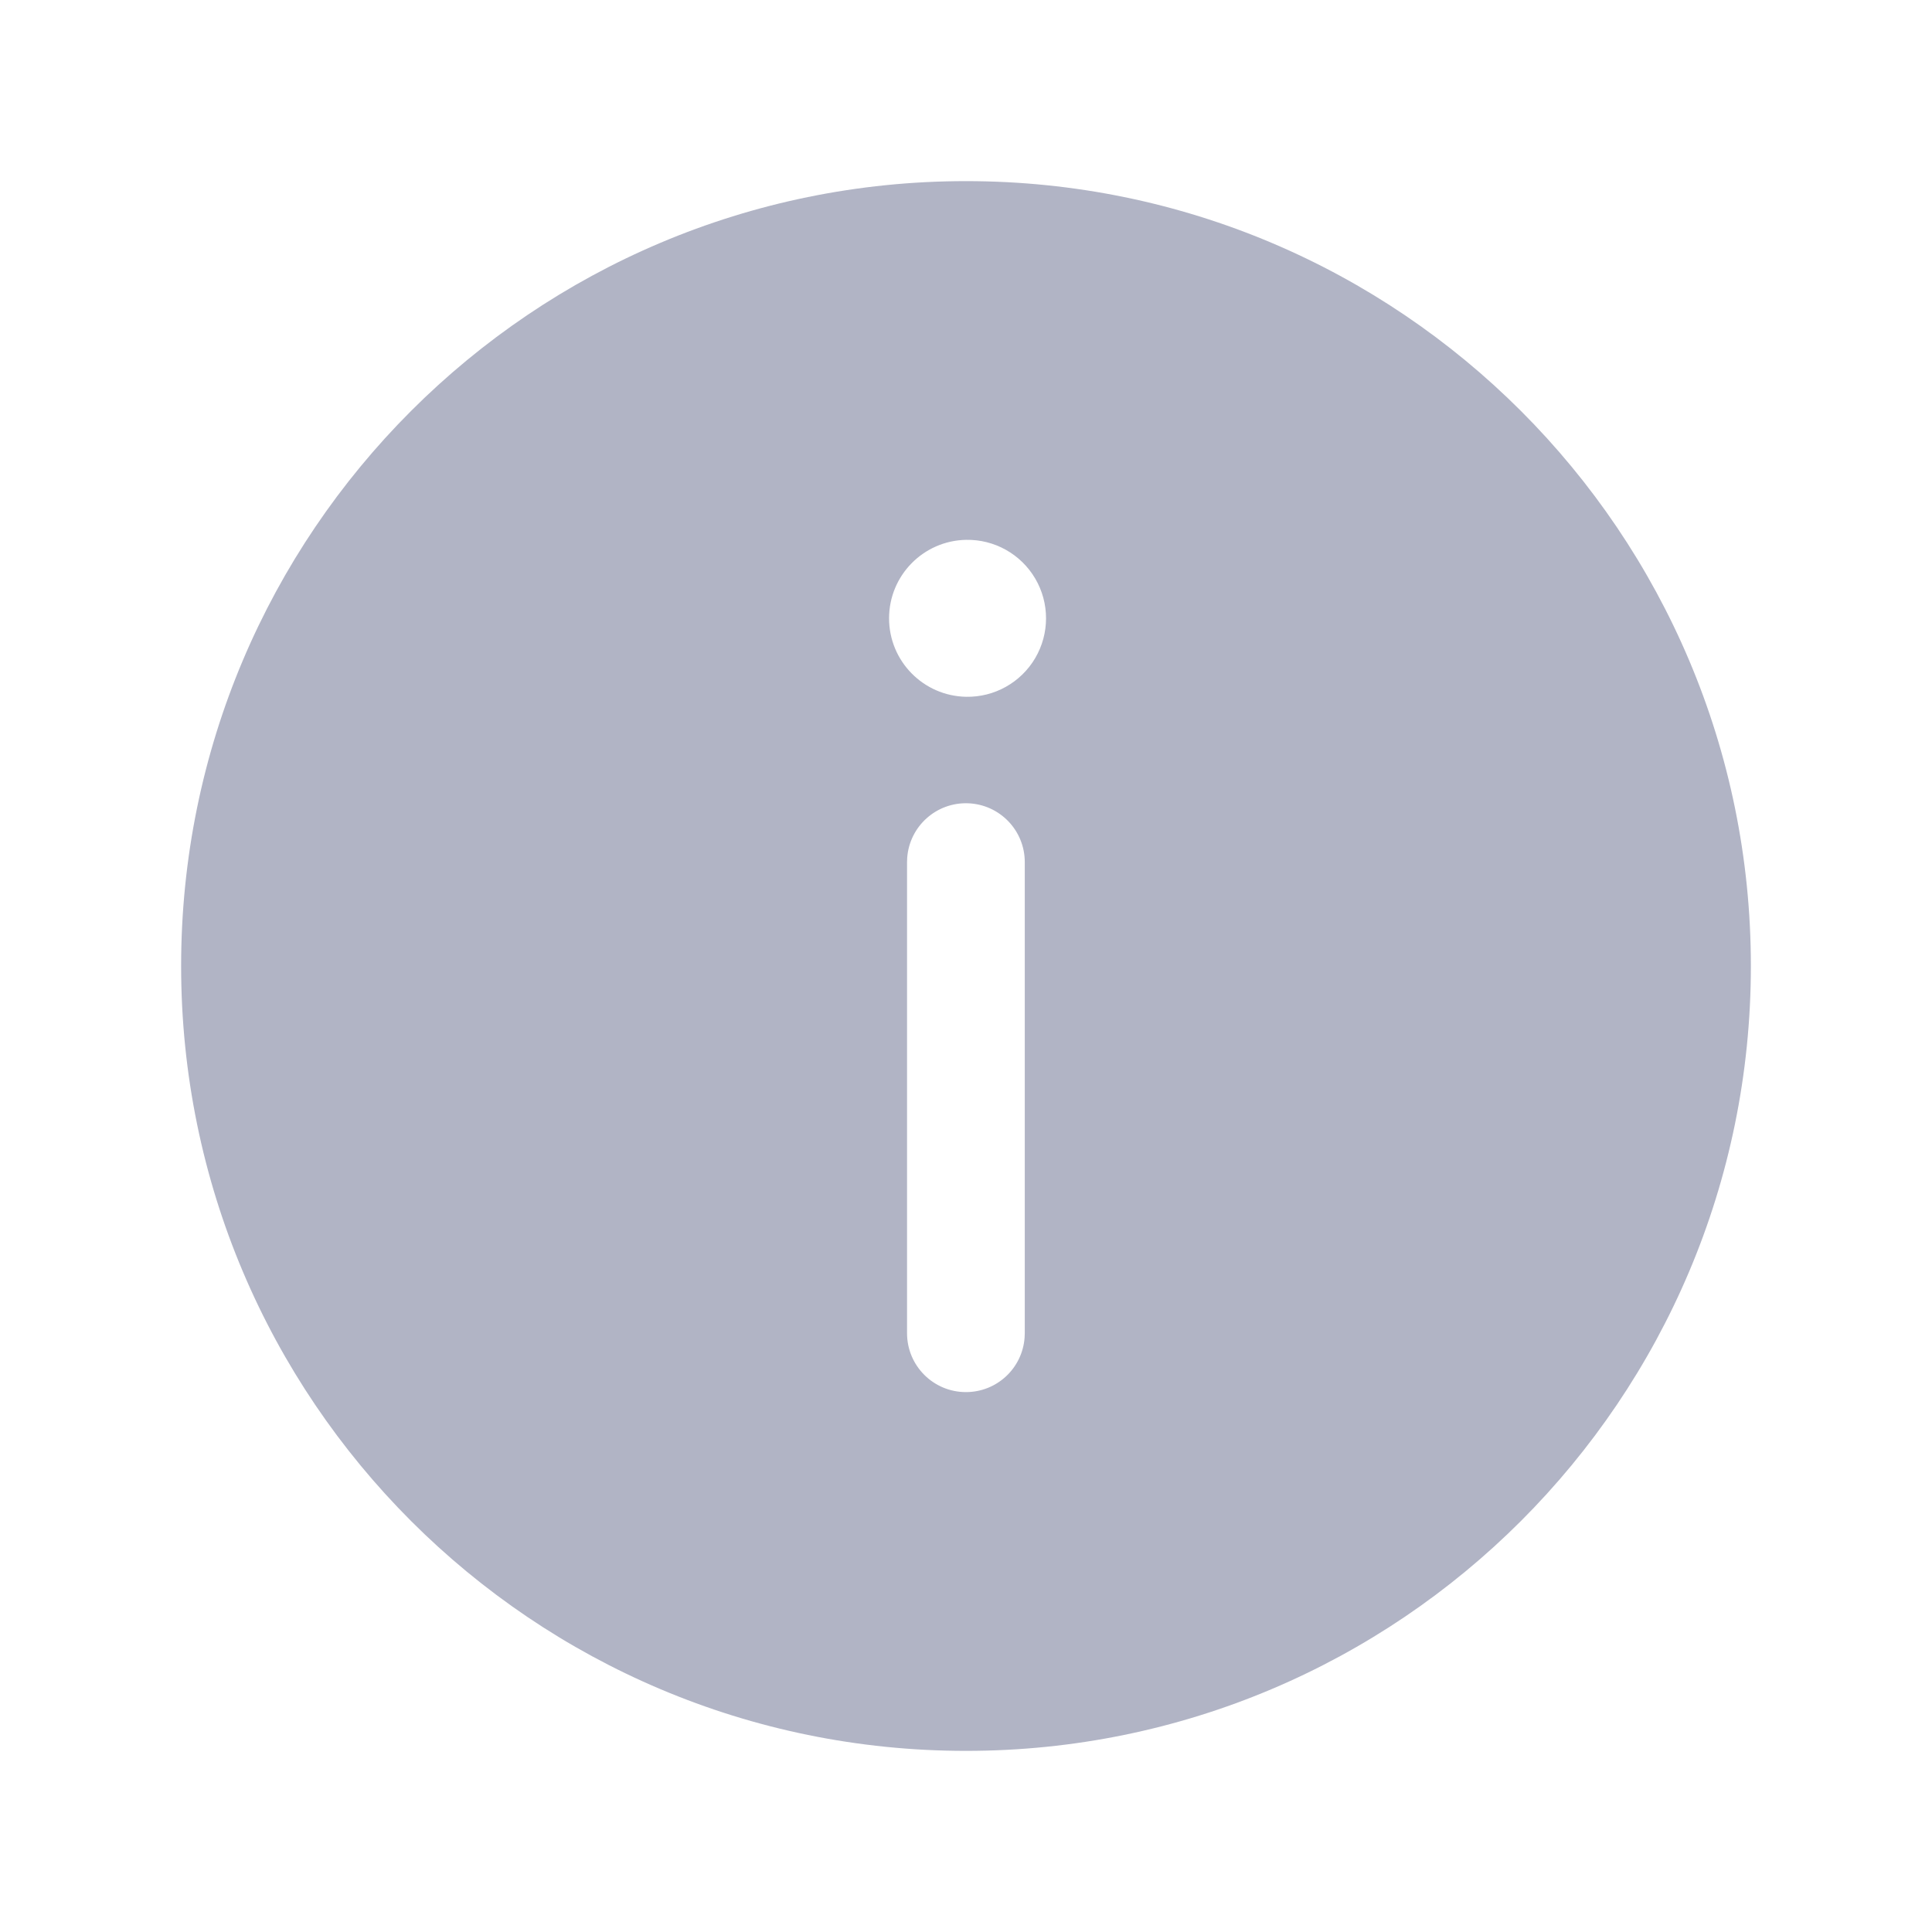
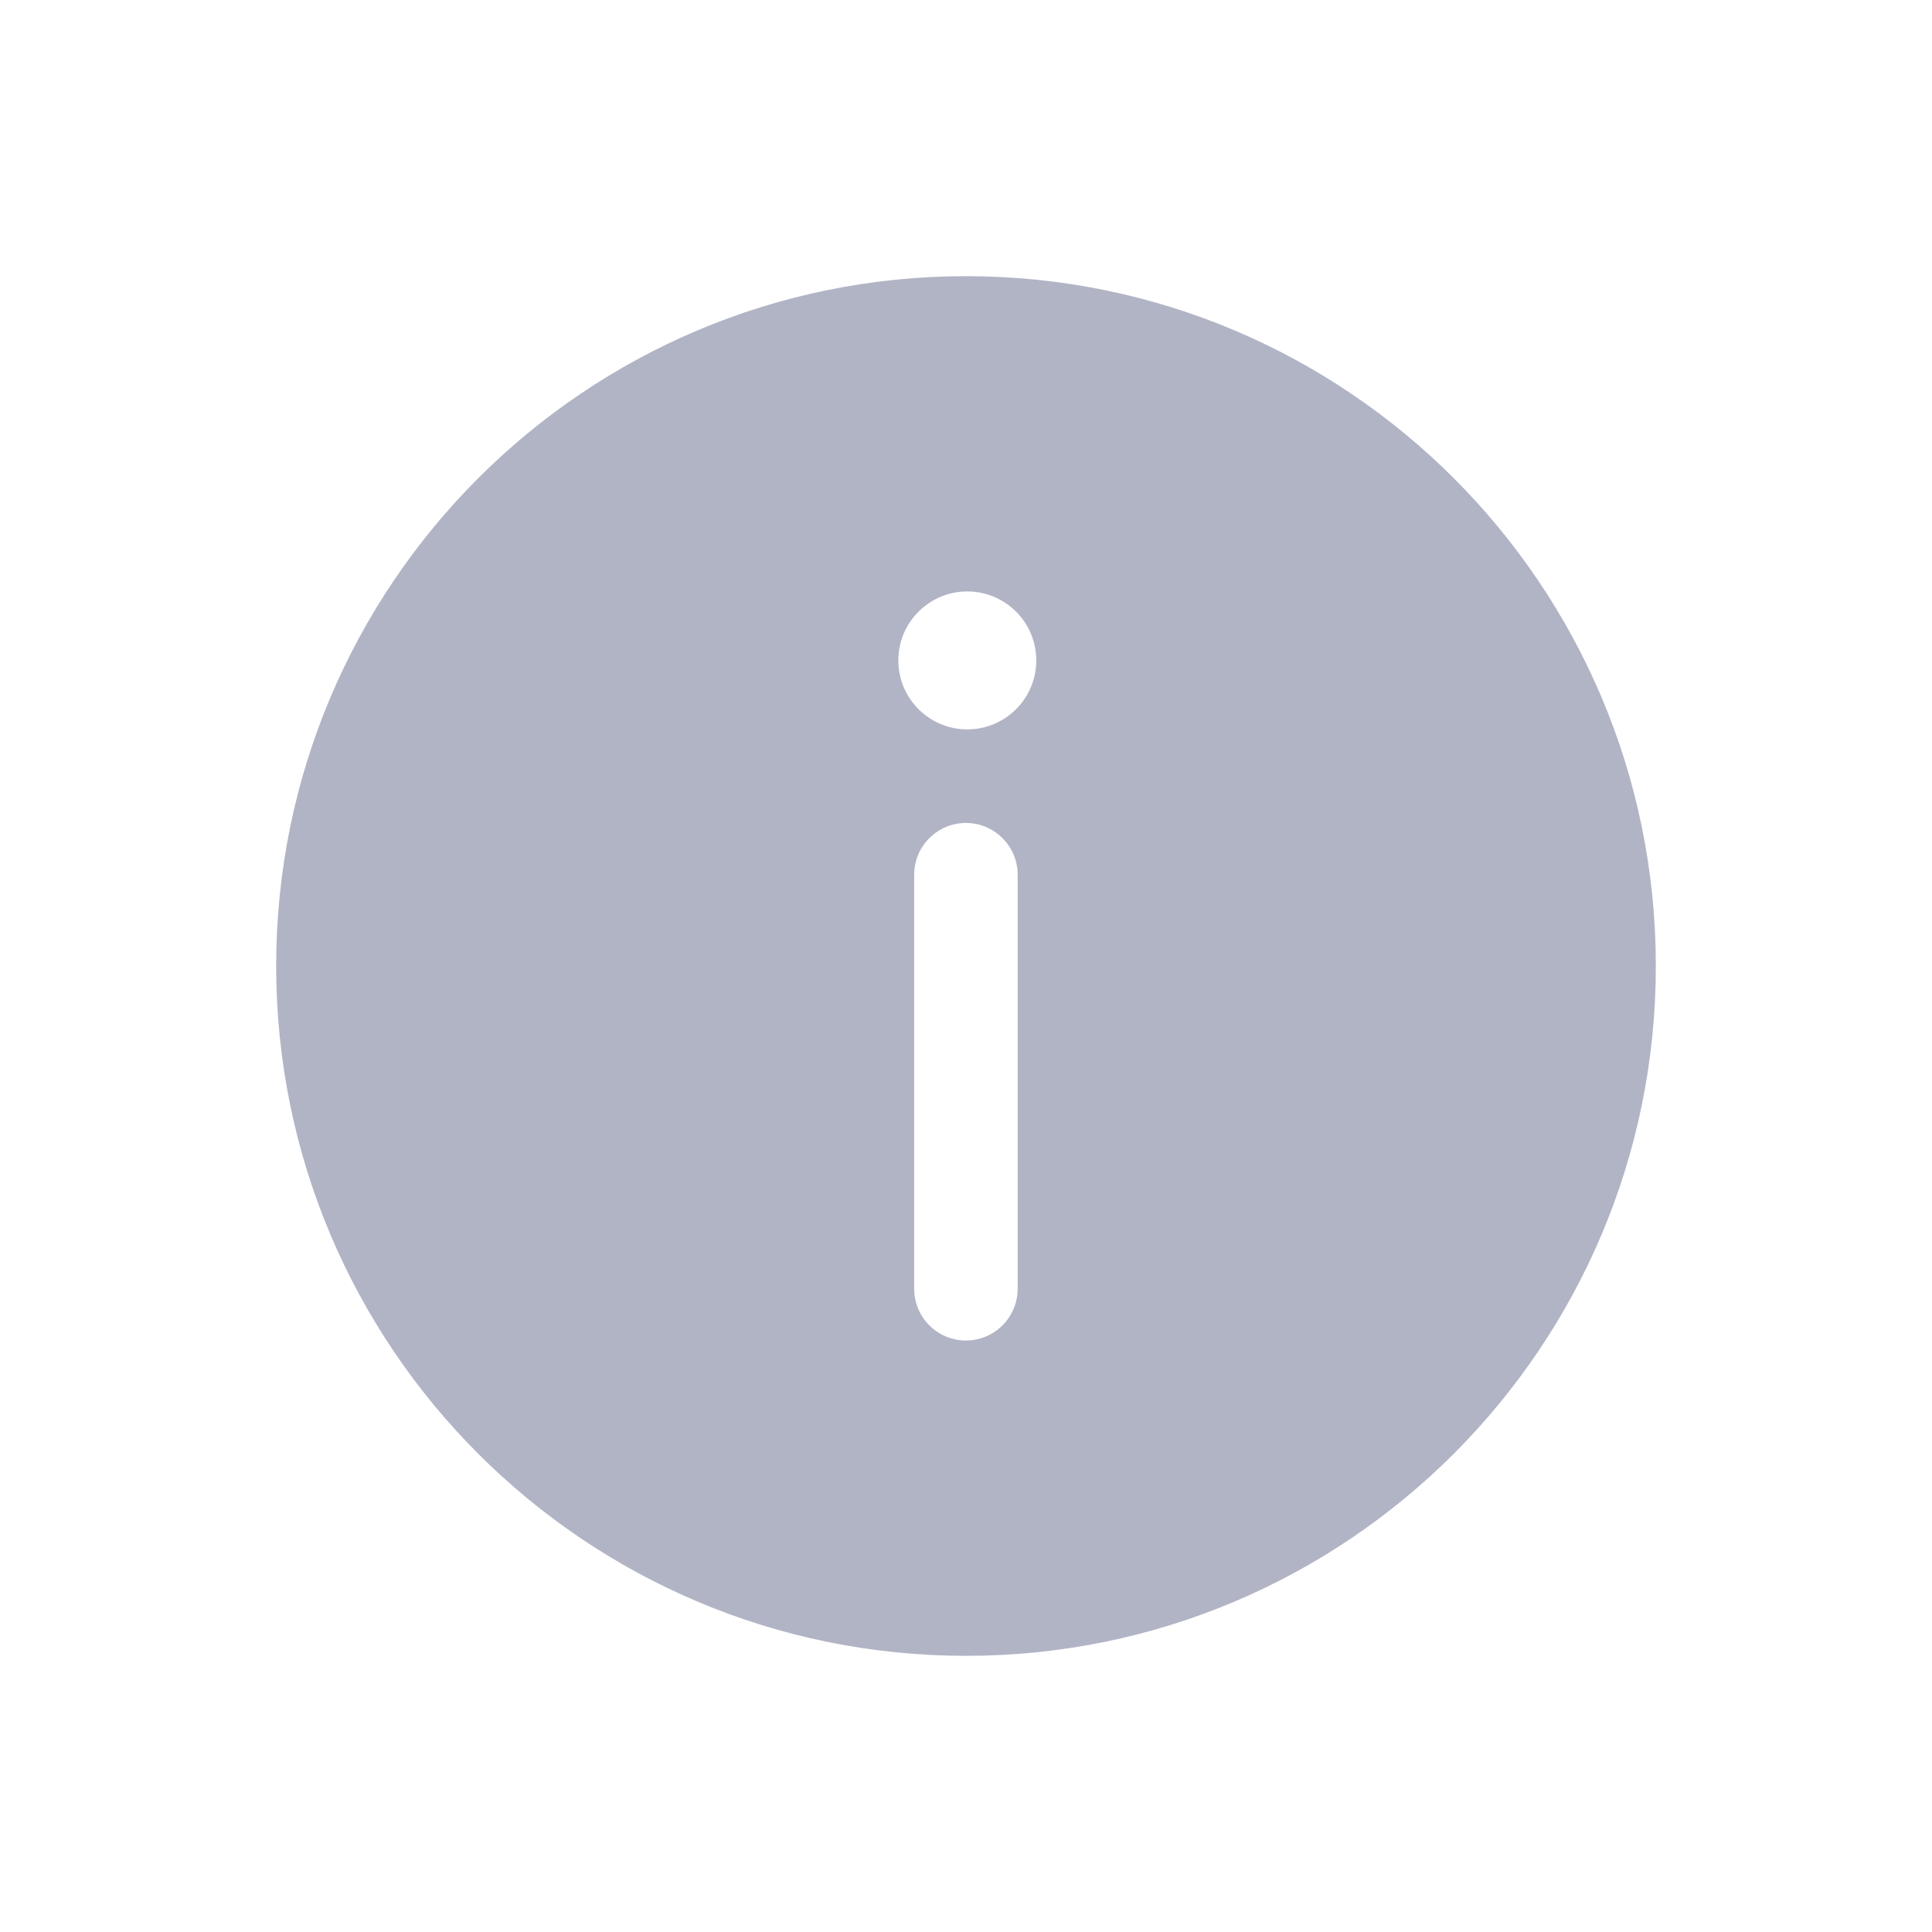
<svg xmlns="http://www.w3.org/2000/svg" class="icon" width="200px" height="200.00px" viewBox="0 0 1024 1024" version="1.1">
-   <path fill="#B1B4C5" d="M512 928C282.272 928 96 741.728 96 512 96 282.208 282.272 96 512 96s416 186.208 416 416c0 229.728-186.272 416-416 416z m0-558.688a41.6 41.6 0 1 0 0.016-83.184A41.6 41.6 0 0 0 512 369.312z m-0.048 368.528c16.48 0 29.92-12.704 31.104-28.864l0.096-2.336v-249.6a31.2 31.2 0 0 0-62.32-2.336l-0.08 2.336v249.6a31.2 31.2 0 0 0 31.2 31.2z" />
+   <path fill="#B1B4C5" d="M512 877.625C310.091 877.625 146.375 713.909 146.375 512 146.375 310.034 310.091 146.375 512 146.375s365.625 163.659 365.625 365.625c0 201.909-163.716 365.625-365.625 365.625z m0-491.034a36.562 36.562 0 1 0 0.014-73.111A36.562 36.562 0 0 0 512 386.591z m-0.042 323.902c14.484 0 26.297-11.166 27.337-25.369l0.084-2.053v-219.375a27.422 27.422 0 0 0-54.773-2.053l-0.07 2.053v219.375a27.422 27.422 0 0 0 27.422 27.422z" />
</svg>
